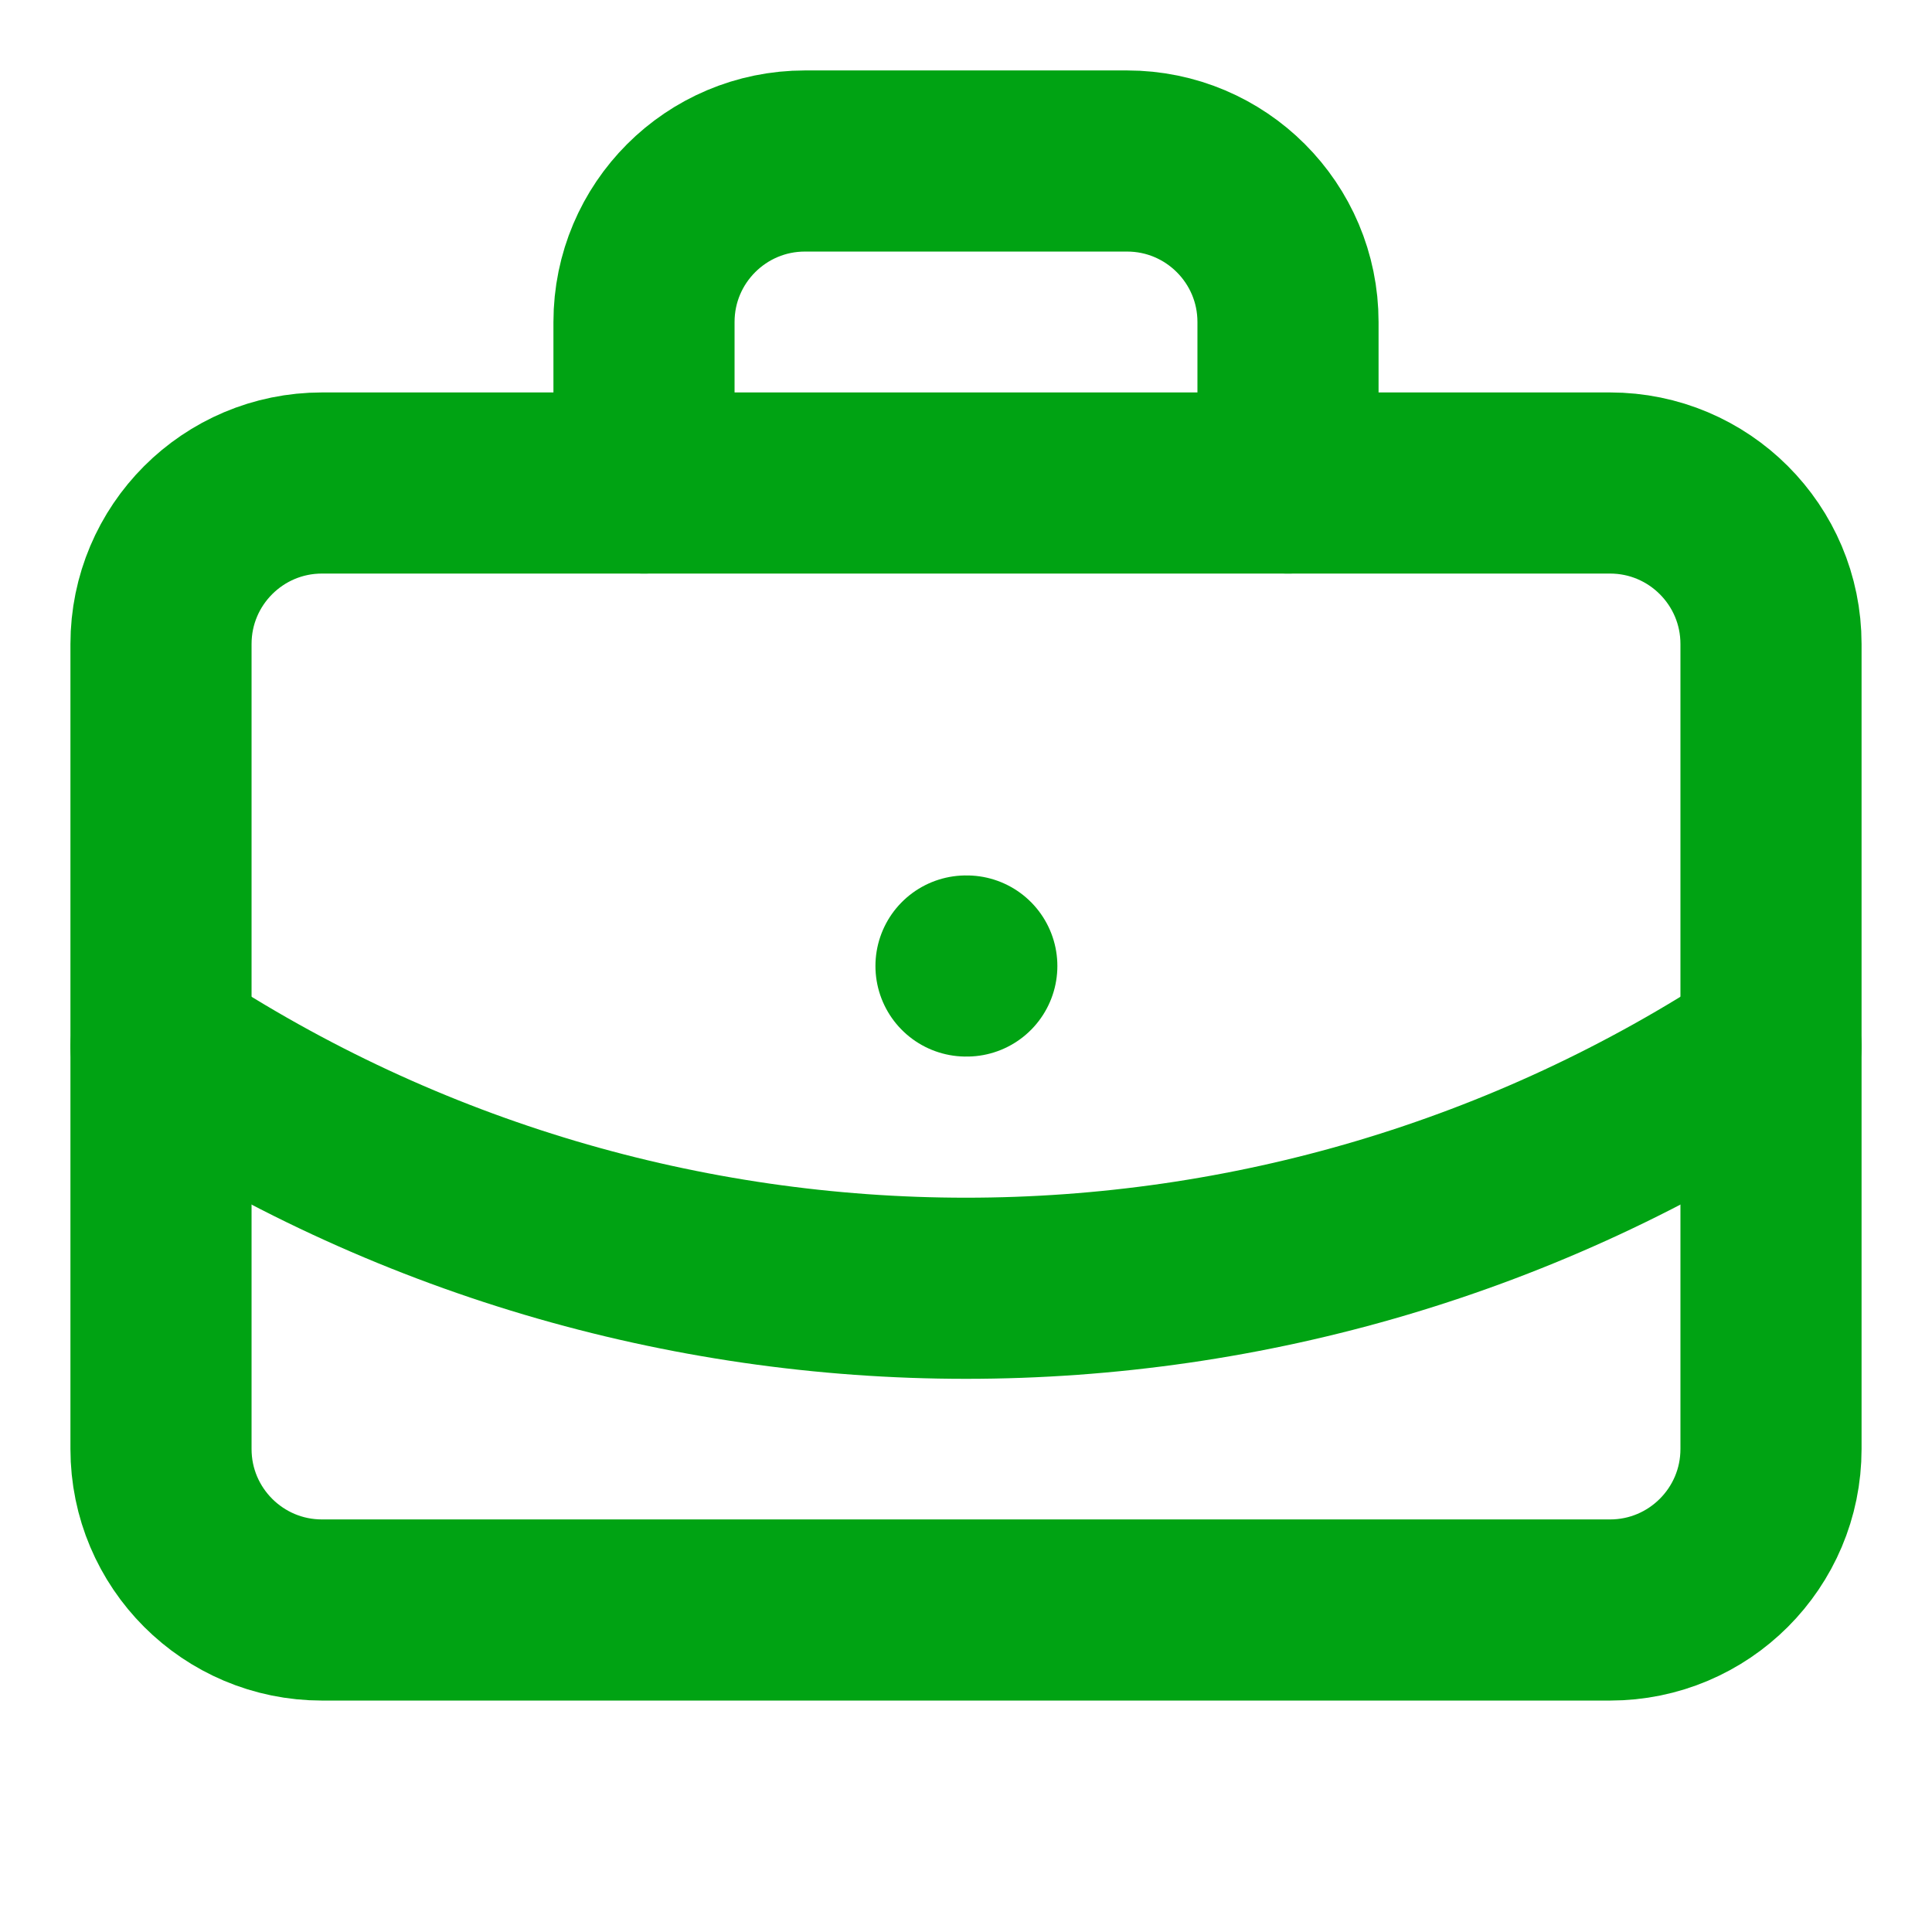
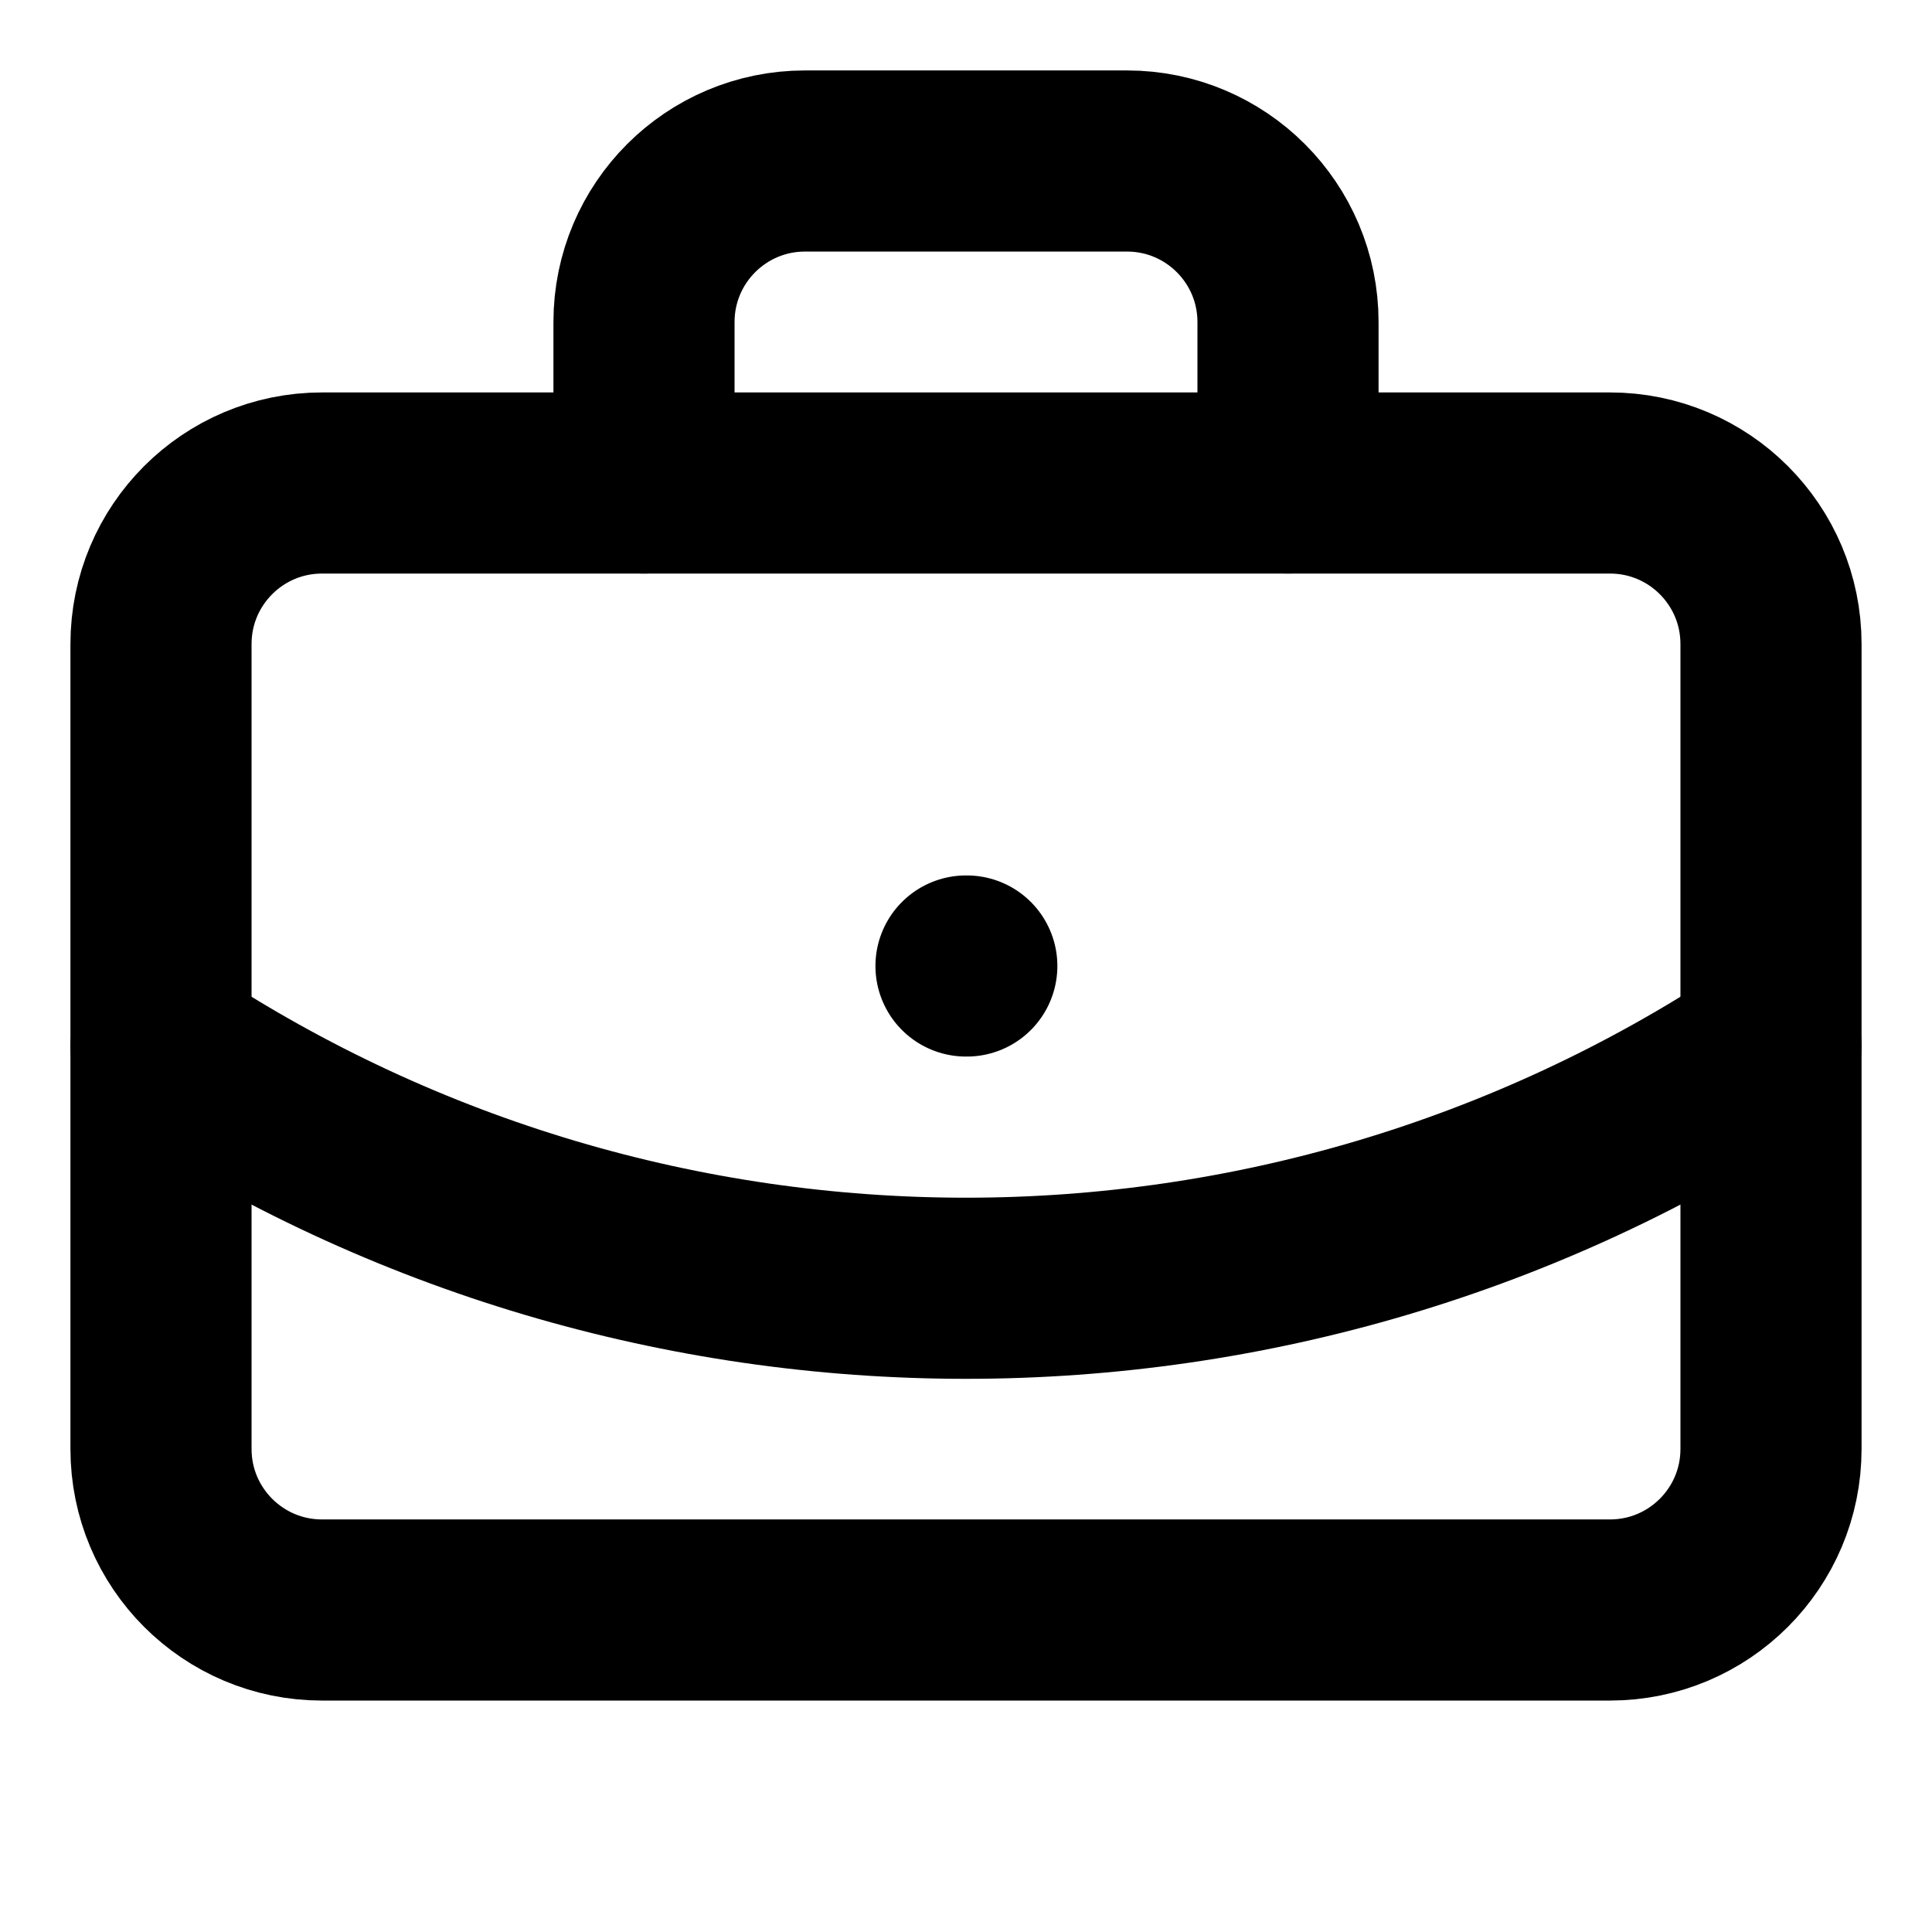
- <svg xmlns="http://www.w3.org/2000/svg" width="32" height="32" viewBox="0 0 24 24" fill="none" stroke="#00a313" stroke-width="2.25" stroke-linecap="round" stroke-linejoin="round" class="lucide lucide-briefcase-business-icon lucide-briefcase-business">
+ <svg xmlns="http://www.w3.org/2000/svg" width="32" height="32" viewBox="0 0 24 24" fill="none" stroke="currentColor" stroke-width="2.25" stroke-linecap="round" stroke-linejoin="round" class="lucide lucide-briefcase-business-icon lucide-briefcase-business">
  <path d="M12 12h.01" />
  <path d="M16 6V4a2 2 0 0 0-2-2h-4a2 2 0 0 0-2 2v2" />
  <path d="M22 13a18.15 18.15 0 0 1-20 0" />
  <rect width="20" height="14" x="2" y="6" rx="2" />
</svg>
